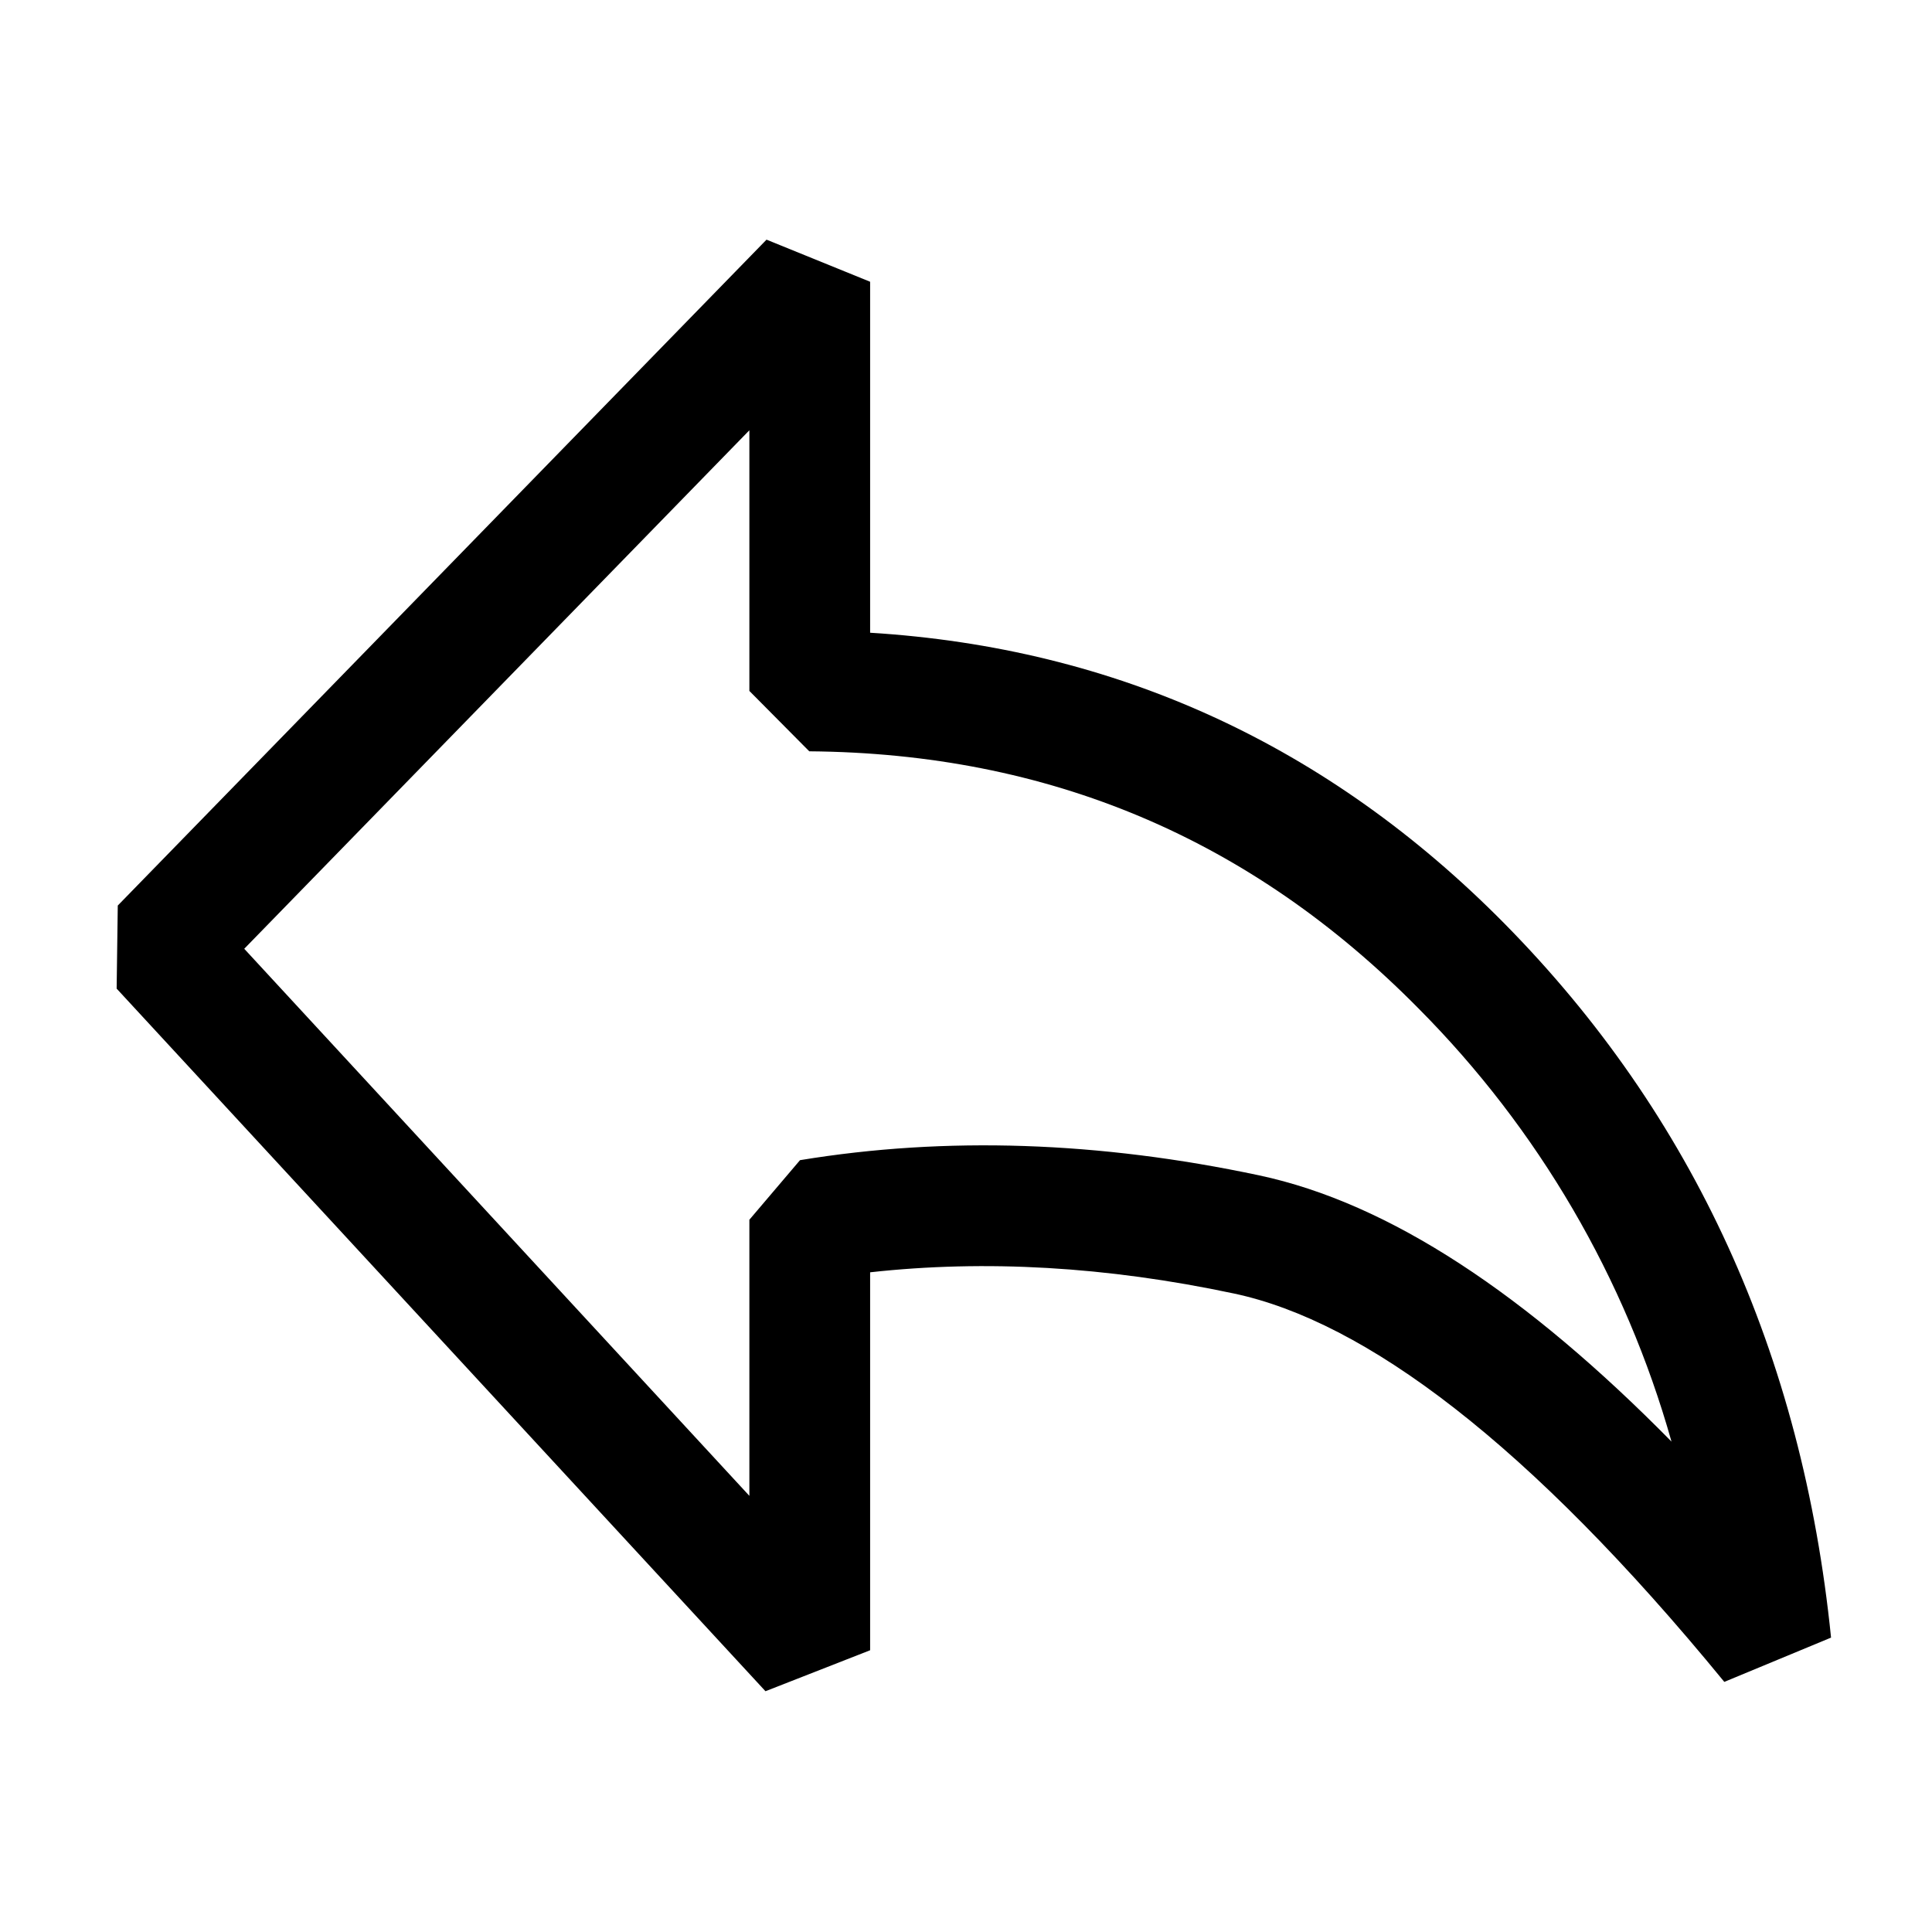
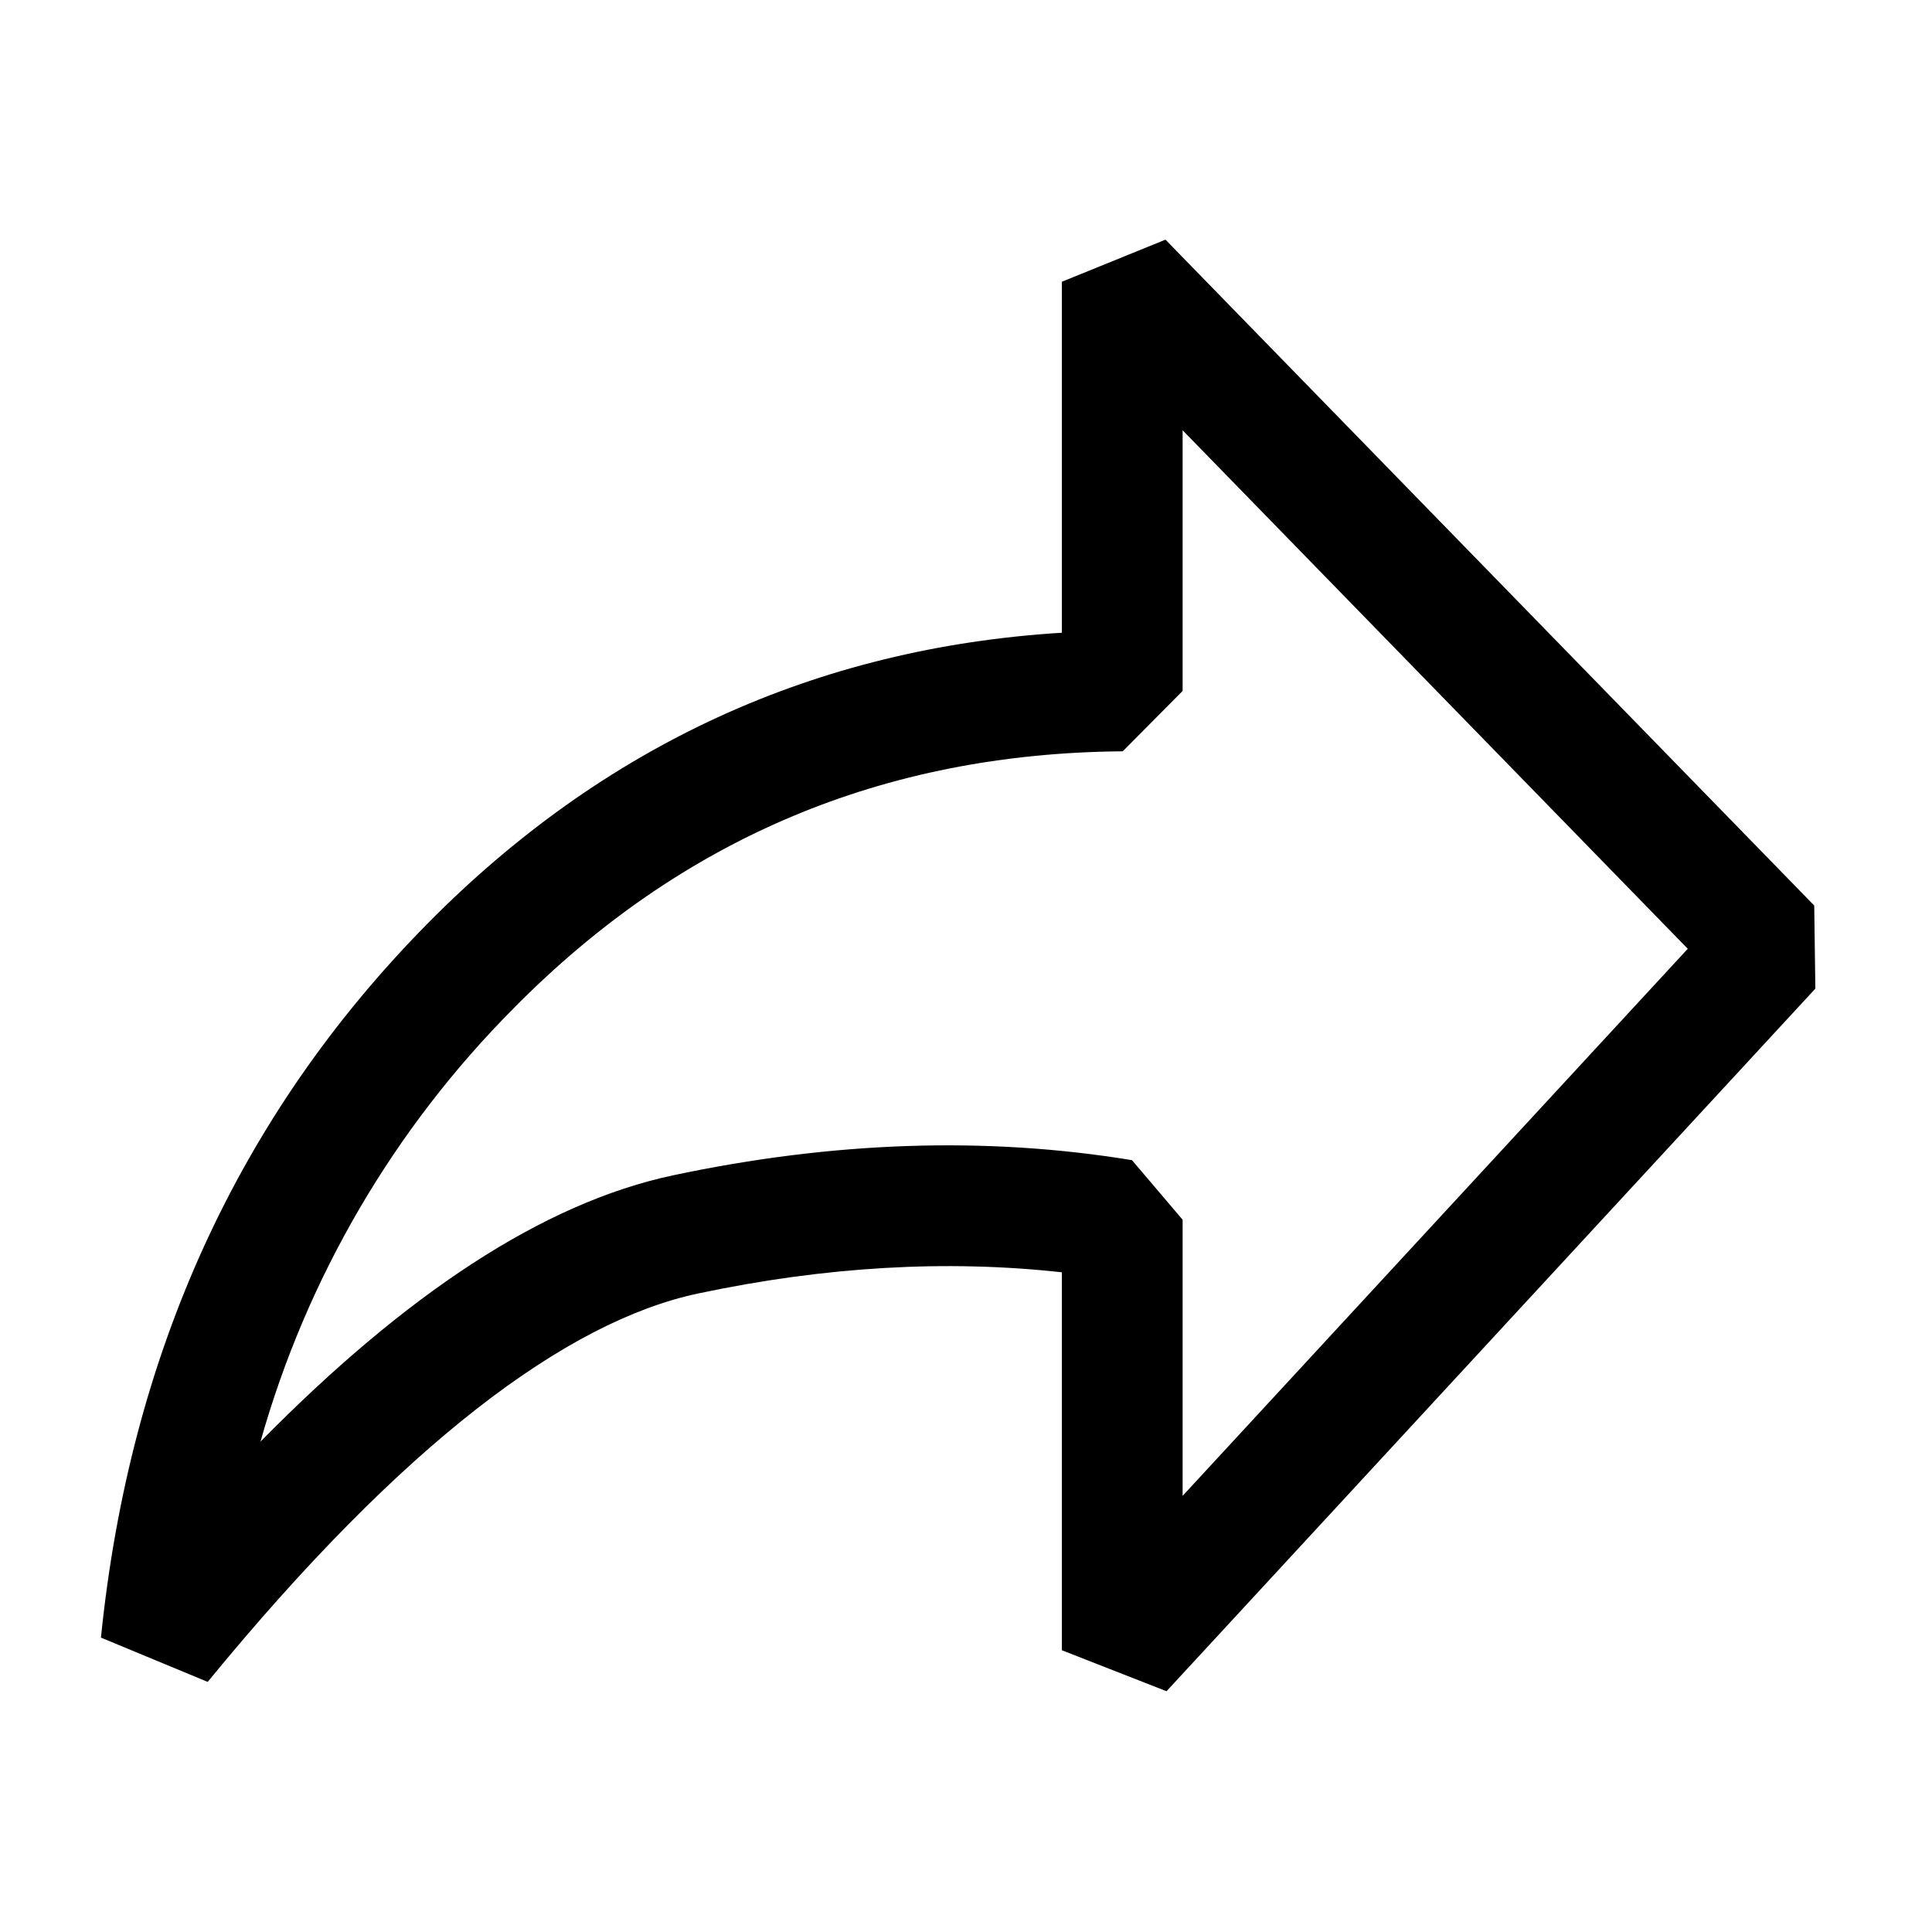
- <svg xmlns="http://www.w3.org/2000/svg" t="1732286449631" class="icon" viewBox="0 0 1024 1024" version="1.1" p-id="6449" width="200" height="200">
-   <path d="M129.45 502.87l267.734 289.962V646.485l26.837-31.573c77.611-12.757 158.72-9.899 243.2 8.021 69.334 14.72 142.208 63.446 218.71 141.142a528.981 528.981 0 0 0-134.102-229.59l20.822-20.565-20.822 20.565c-88.874-90.069-195.882-135.253-322.901-136.277l-31.744-32V228.053L129.451 502.87z m-67.029-22.913L406.272 127.02l54.912 22.314V335.36c130.347 8.021 242.859 59.605 336.213 154.155 100.31 101.674 157.867 228.352 173.099 378.453l-56.576 23.467C810.283 764.928 723.541 700.288 653.91 685.568c-67.542-14.336-131.755-17.963-192.726-11.221v200.32l-55.467 21.717L61.824 523.989l0.597-44.032z" p-id="6450" />
+ <svg xmlns="http://www.w3.org/2000/svg" t="1732286444338" class="icon" viewBox="0 0 1024 1024" version="1.1" p-id="6300" width="200" height="200">
+   <path d="M894.55 502.87L626.815 792.831V646.485l-26.837-31.573c-77.611-12.757-158.72-9.899-243.2 8.021-69.334 14.72-142.208 63.446-218.71 141.142a528.981 528.981 0 0 1 134.102-229.59l-20.822-20.565 20.822 20.565c88.874-90.069 195.882-135.253 322.901-136.277l31.744-32V228.053L894.549 502.87z m67.029-22.913L617.728 127.02l-54.912 22.314V335.36c-130.347 8.021-242.859 59.605-336.213 154.155C126.293 591.189 68.736 717.867 53.504 867.968l56.576 23.467c103.637-126.507 190.379-191.147 259.968-205.867 67.584-14.336 131.797-17.963 192.768-11.221v200.32l55.467 21.717 343.893-372.395-0.597-44.032z" p-id="6301" />
</svg>
